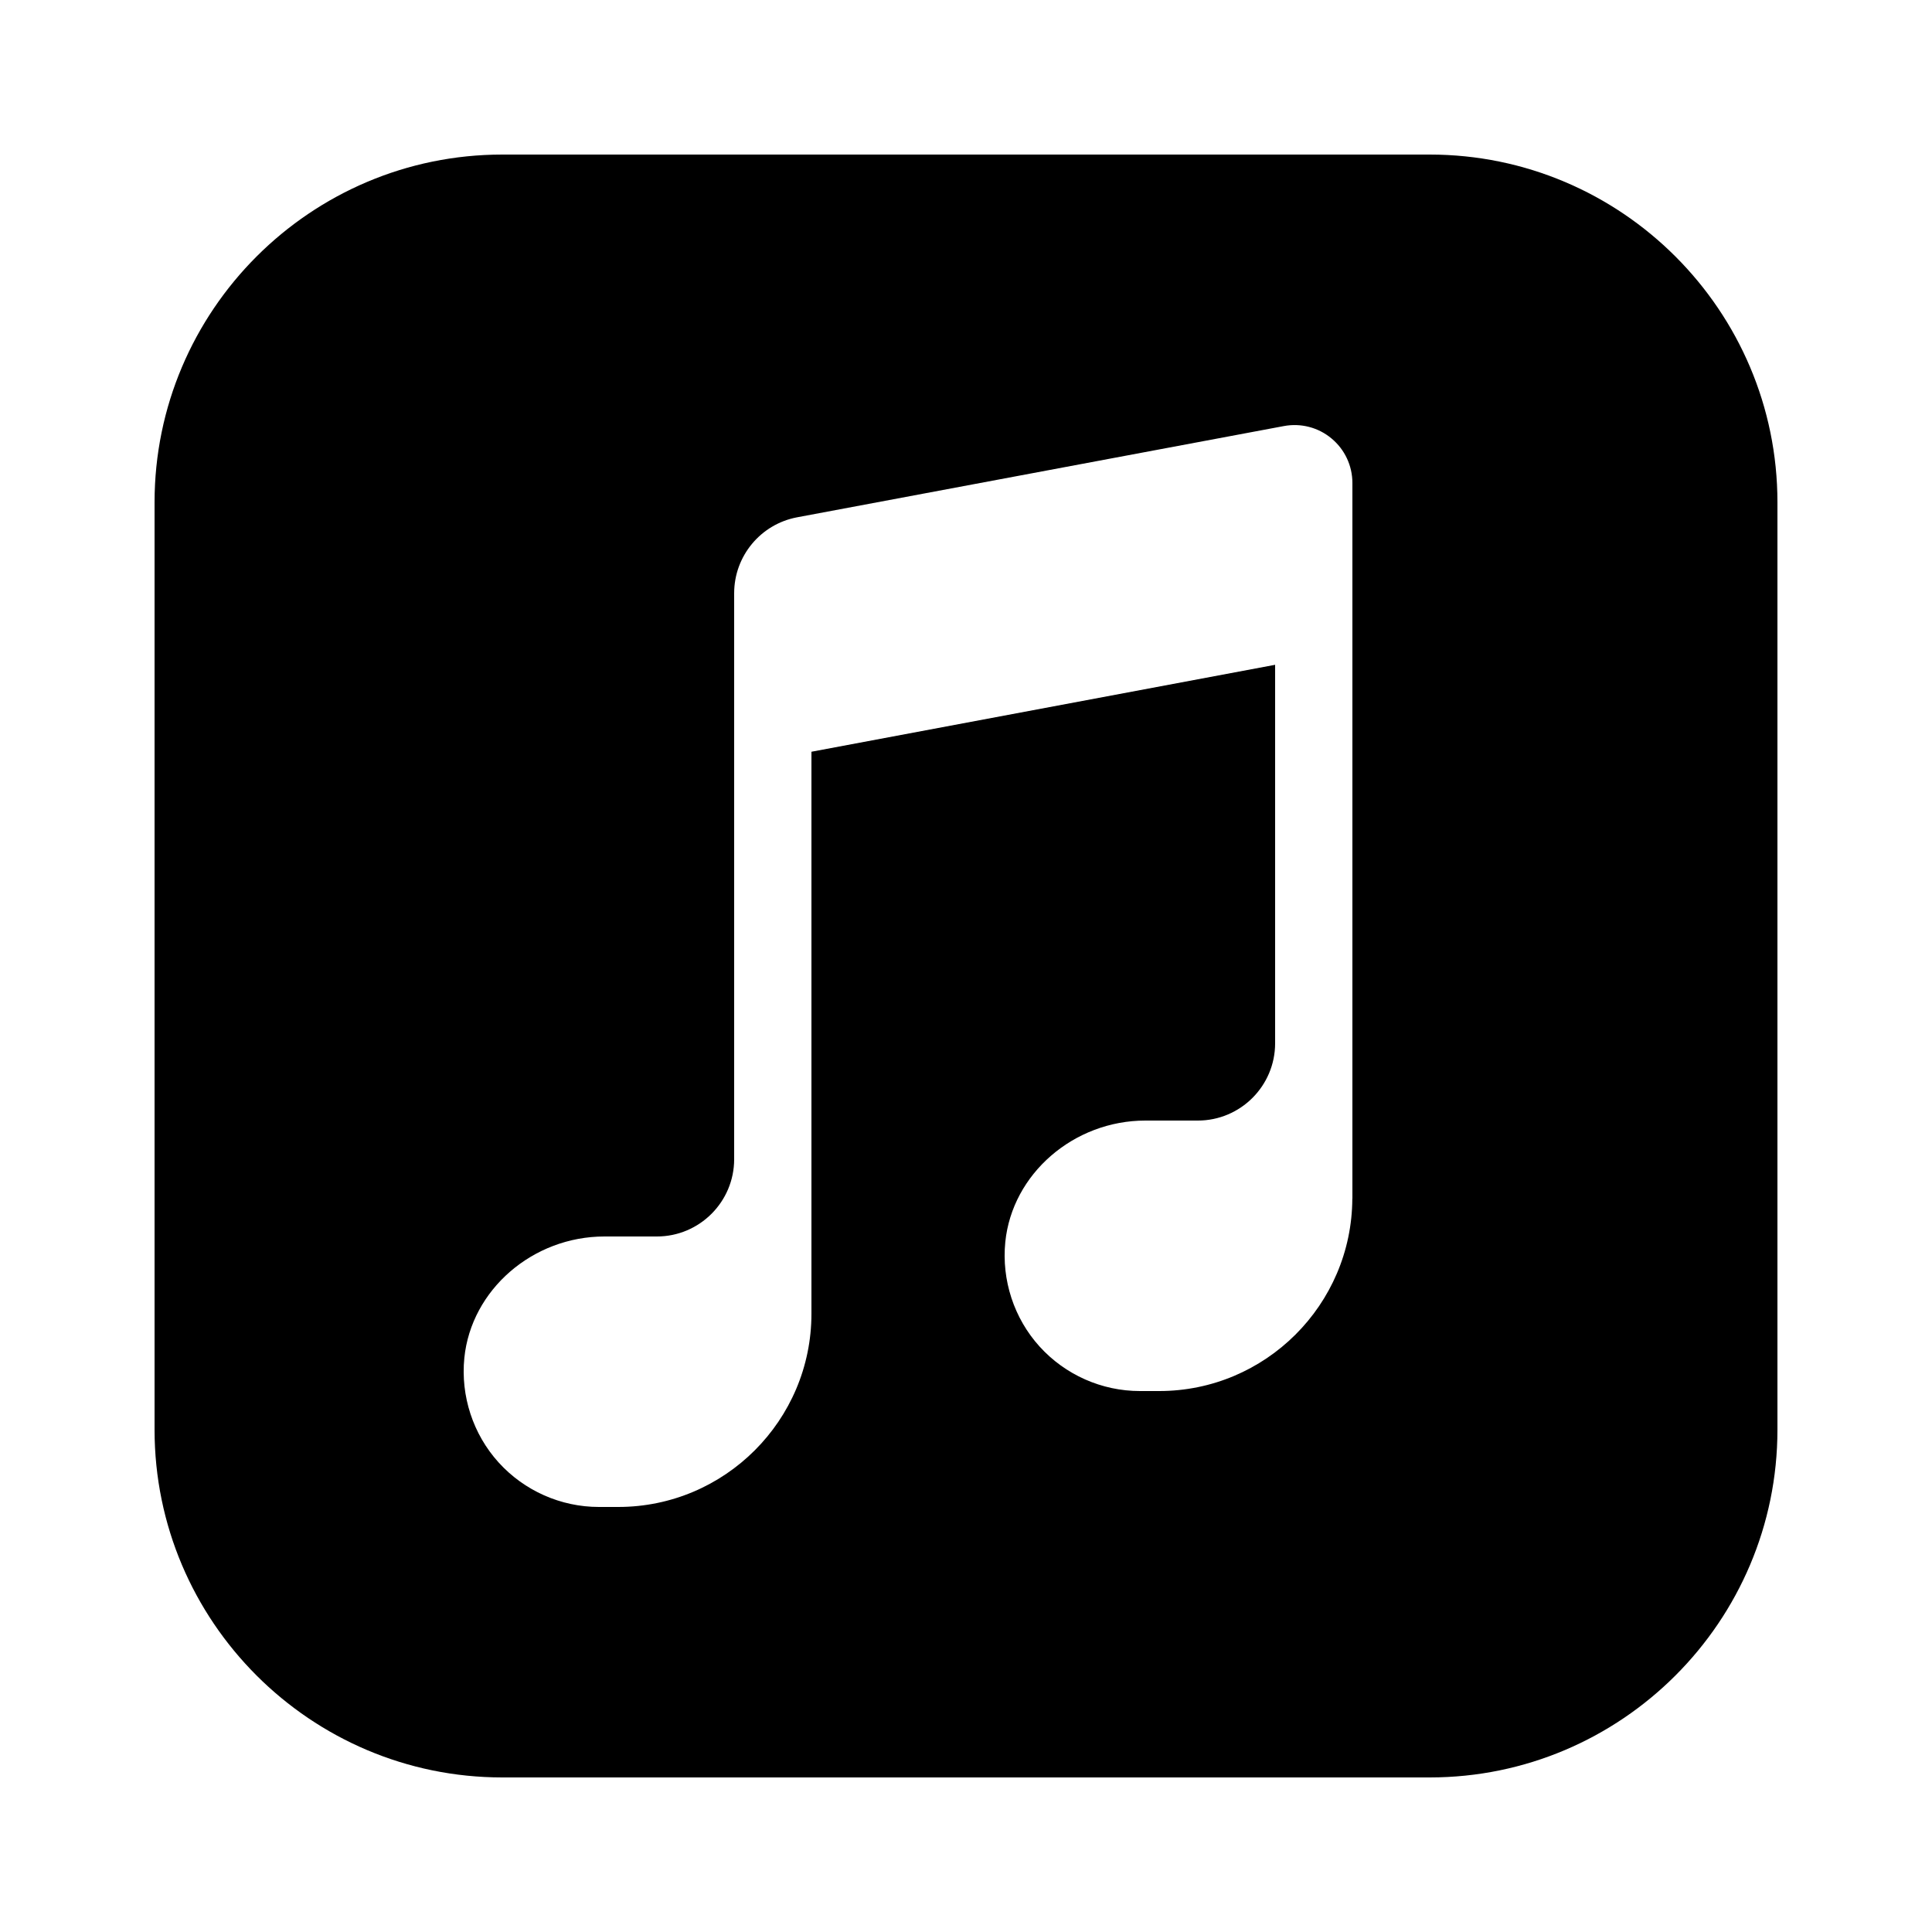
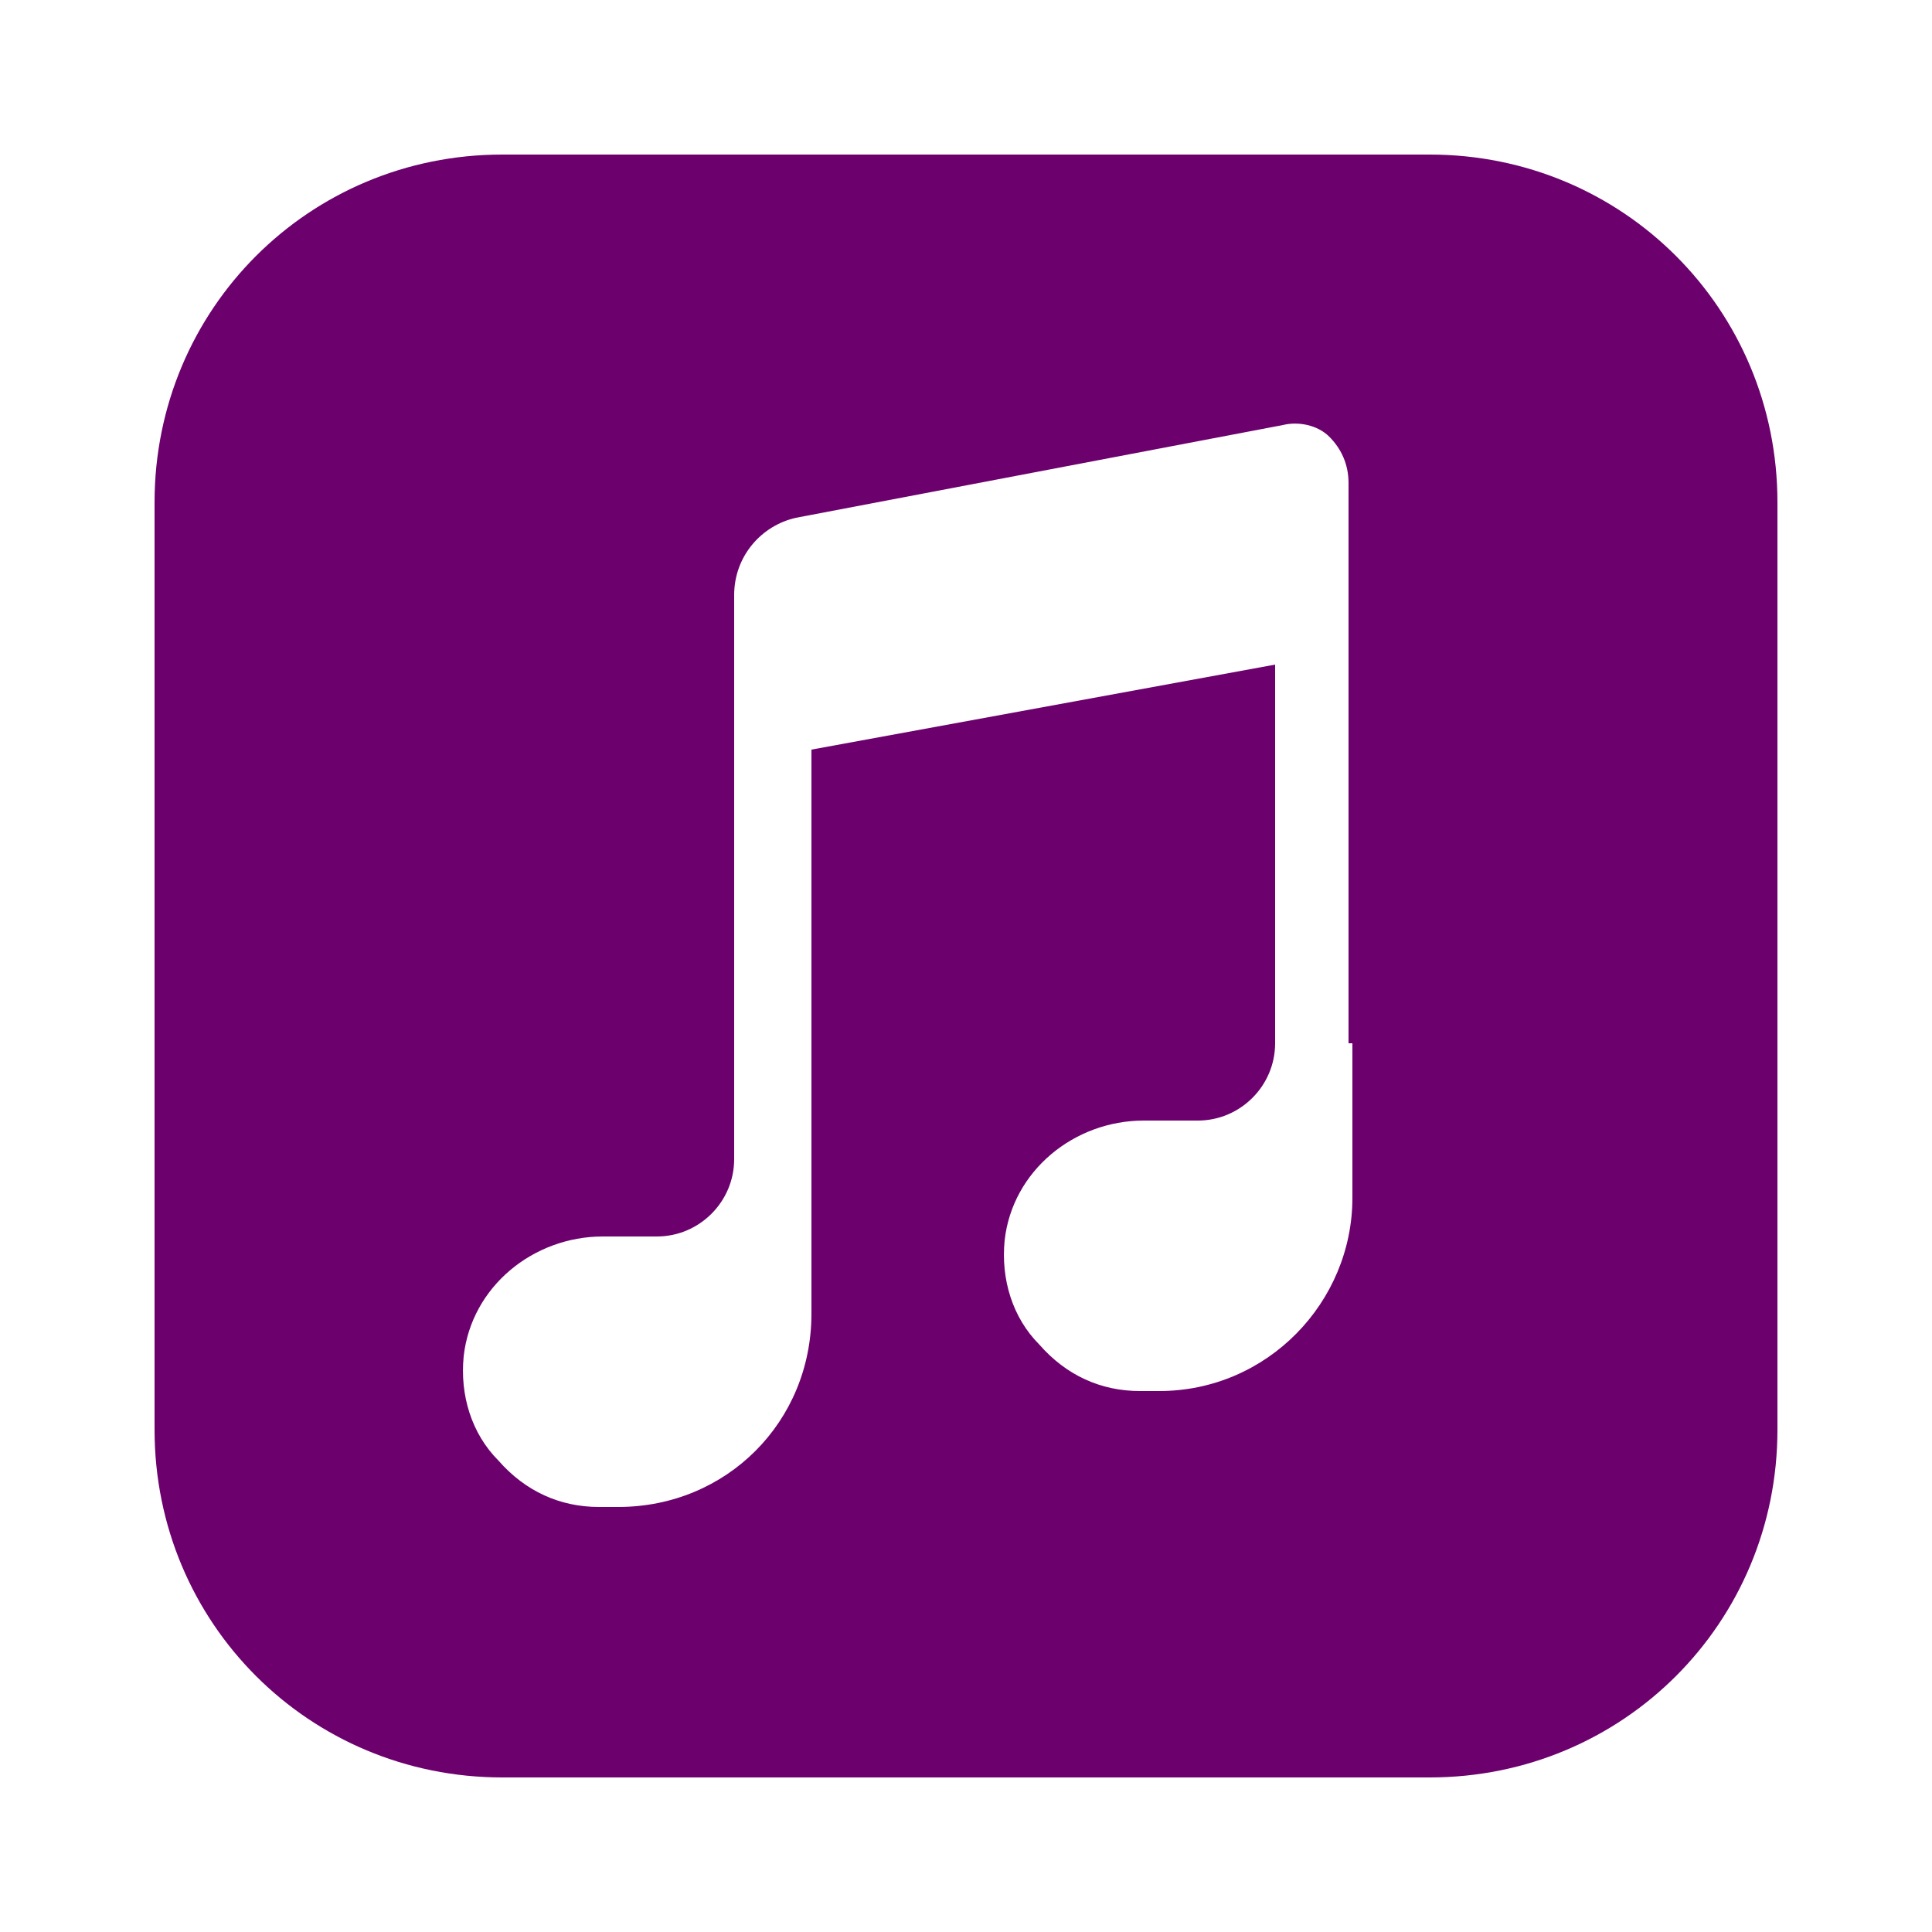
- <svg xmlns="http://www.w3.org/2000/svg" viewBox="0 0 50 50" width="50px" height="50px">
-   <path d="M37,4H13c-4.962,0-9,4.037-9,9v24c0,4.963,4.038,9,9,9h24c4.962,0,9-4.037,9-9V13C46,8.037,41.962,4,37,4z M35,27v4v0.021 h-0.002C34.986,33.768,32.749,36,30,36h-0.5c-0.987,0-1.933-0.42-2.596-1.152c-0.662-0.731-0.985-1.718-0.887-2.705 C26.195,30.38,27.787,29,29.643,29H31c1.103,0,2-0.897,2-2v-9.795l-12,2.25V30v4c0,2.757-2.243,5-5,5h-0.5 c-0.987,0-1.933-0.42-2.596-1.152c-0.662-0.731-0.985-1.718-0.887-2.705C12.195,33.38,13.787,32,15.643,32H17c1.103,0,2-0.897,2-2 V15.353c0-0.963,0.687-1.79,1.633-1.966l12.591-2.36c0.439-0.083,0.891,0.033,1.234,0.319C34.803,11.632,35,12.053,35,12.5V27z" />
+ <svg xmlns="http://www.w3.org/2000/svg" version="1.1" id="Layer_1" x="0px" y="0px" viewBox="0 0 50 50" style="enable-background:new 0 0 50 50;" xml:space="preserve">
+   <style type="text/css">
+ 	.st0{fill:#6C006D;}
+ </style>
+   <path class="st0" d="M37,4H13c-5,0-9,4-9,9v24c0,5,4,9,9,9h24c5,0,9-4,9-9V13C46,8,42,4,37,4z M35,27v4v0h0c0,2.7-2.2,5-5,5h-0.5  c-1,0-1.9-0.4-2.6-1.2c-0.7-0.7-1-1.7-0.9-2.7c0.2-1.8,1.8-3.1,3.6-3.1H31c1.1,0,2-0.9,2-2v-9.8l-12,2.2V30v4c0,2.8-2.2,5-5,5h-0.5  c-1,0-1.9-0.4-2.6-1.2c-0.7-0.7-1-1.7-0.9-2.7c0.2-1.8,1.8-3.1,3.6-3.1H17c1.1,0,2-0.9,2-2V15.4c0-1,0.7-1.8,1.6-2L33.2,11  c0.4-0.1,0.9,0,1.2,0.3c0.3,0.3,0.5,0.7,0.5,1.2V27z" />
</svg>
